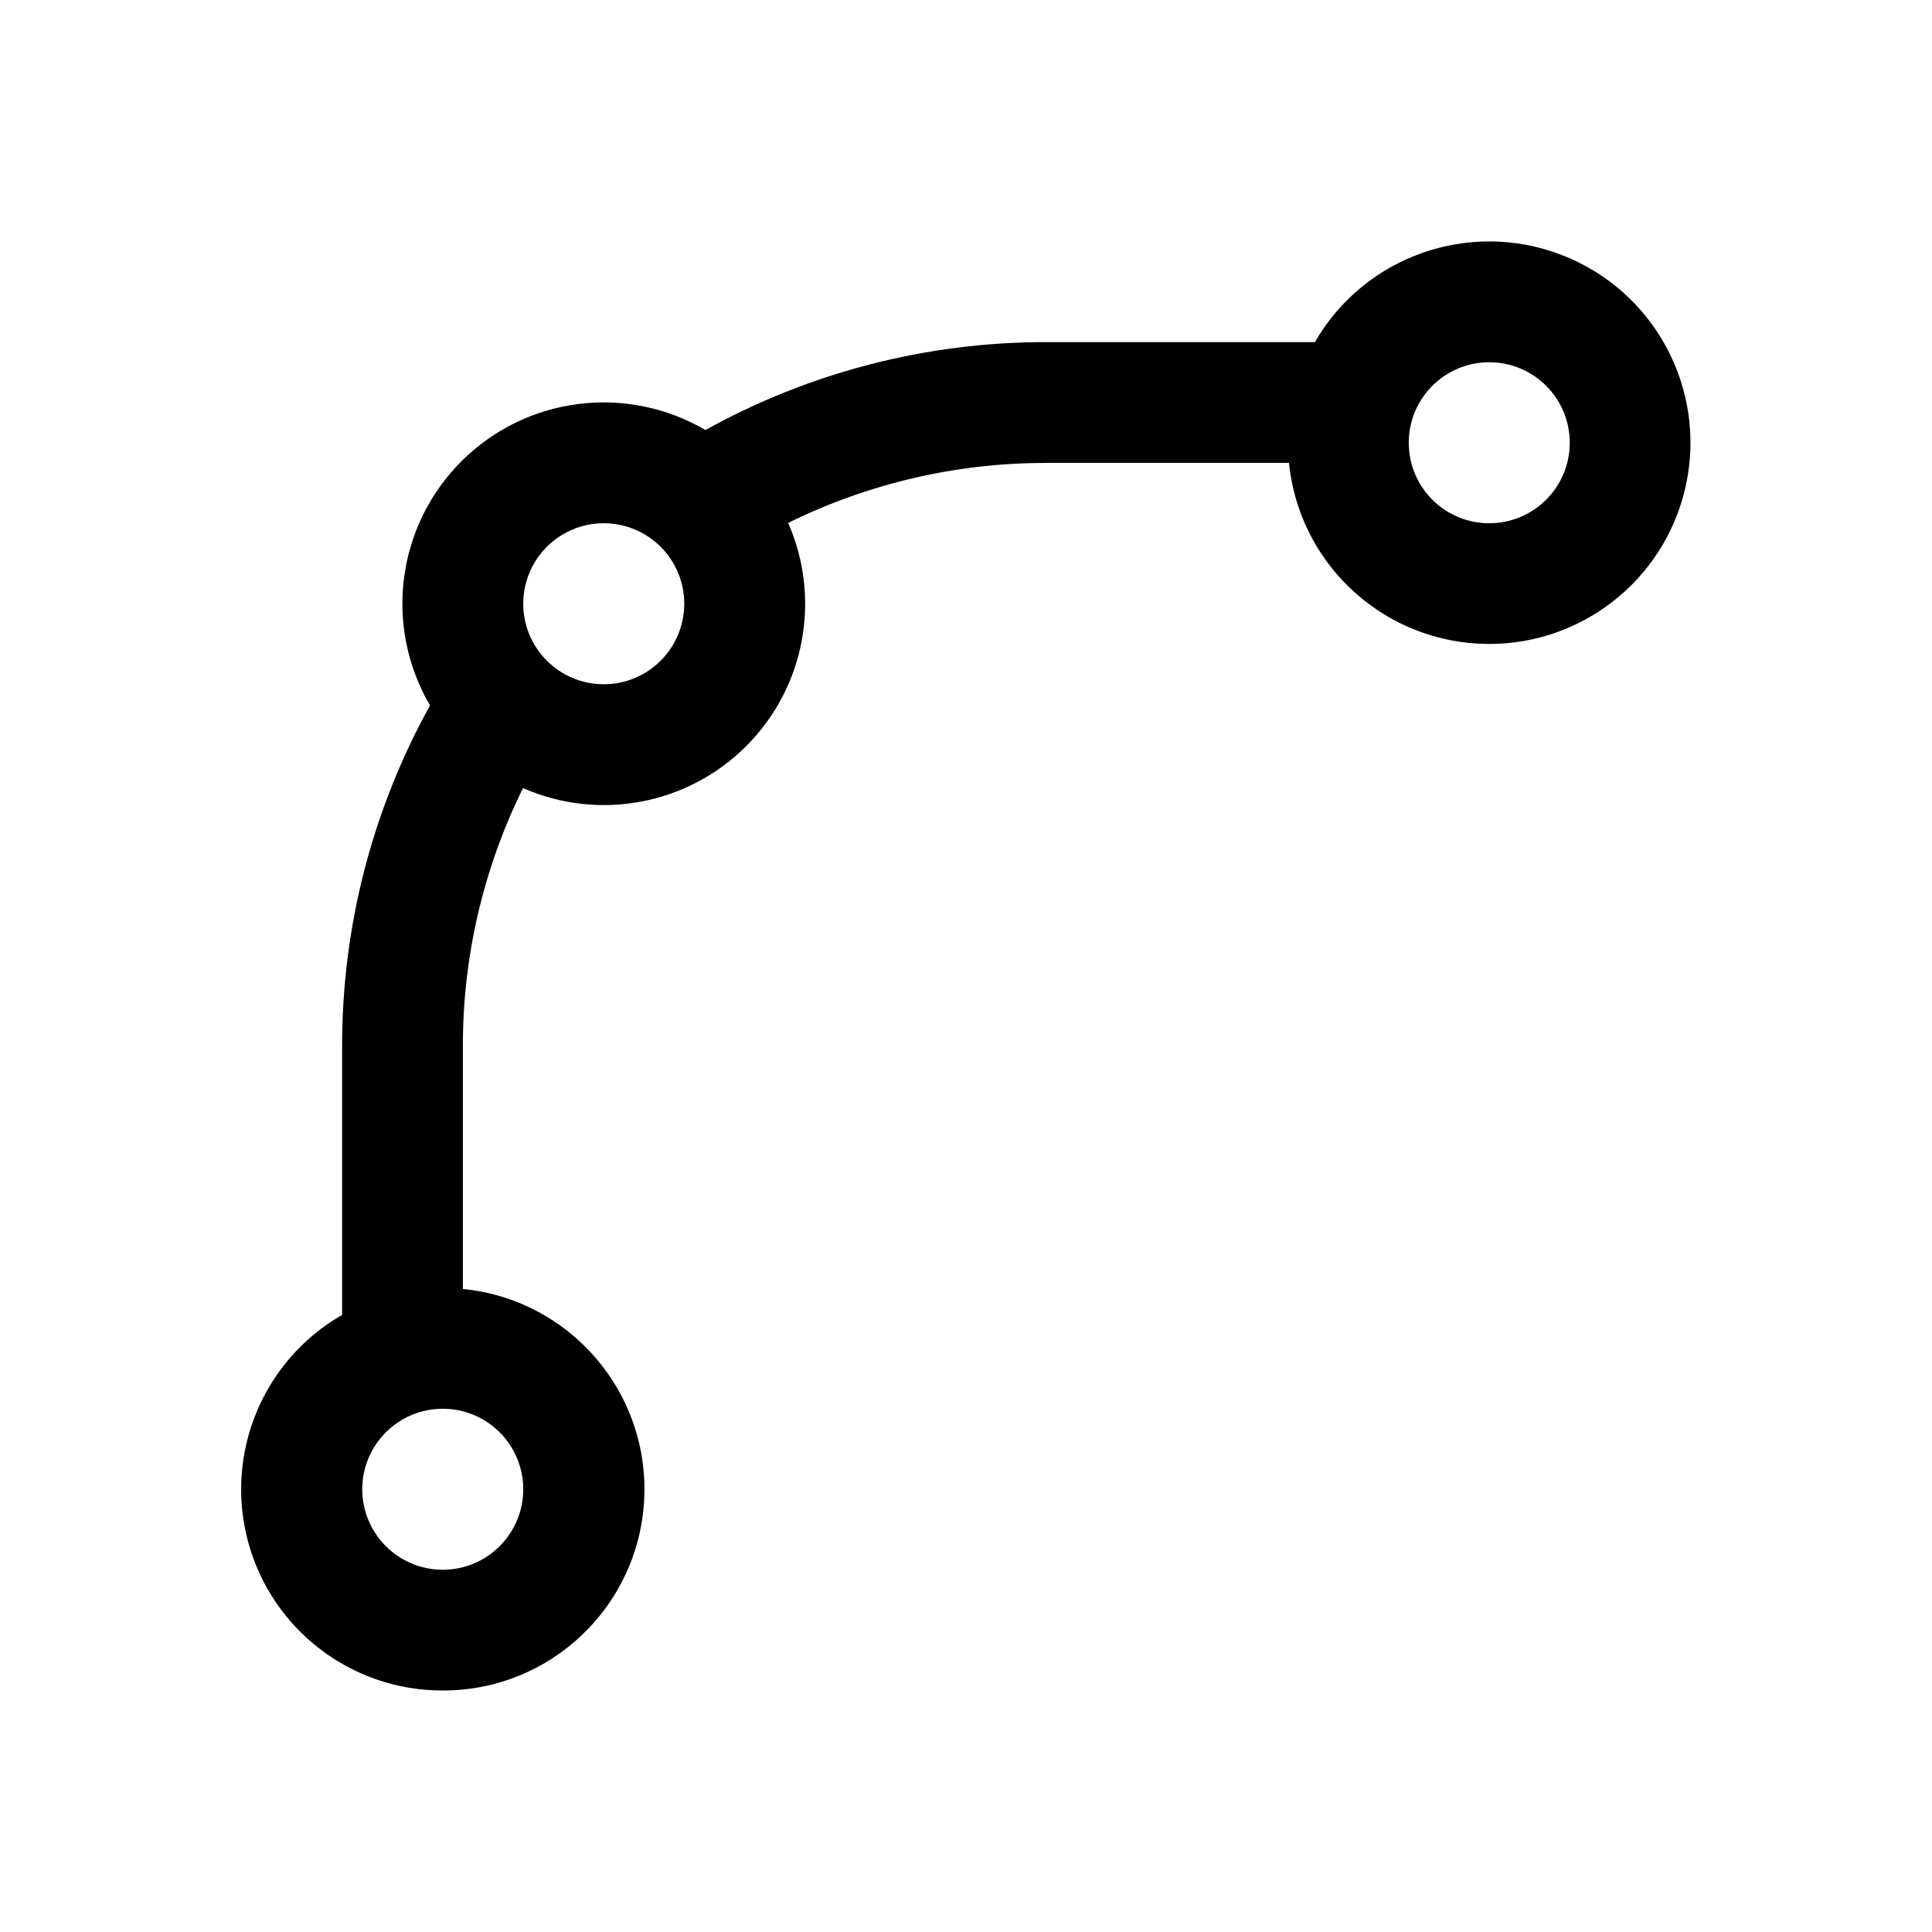
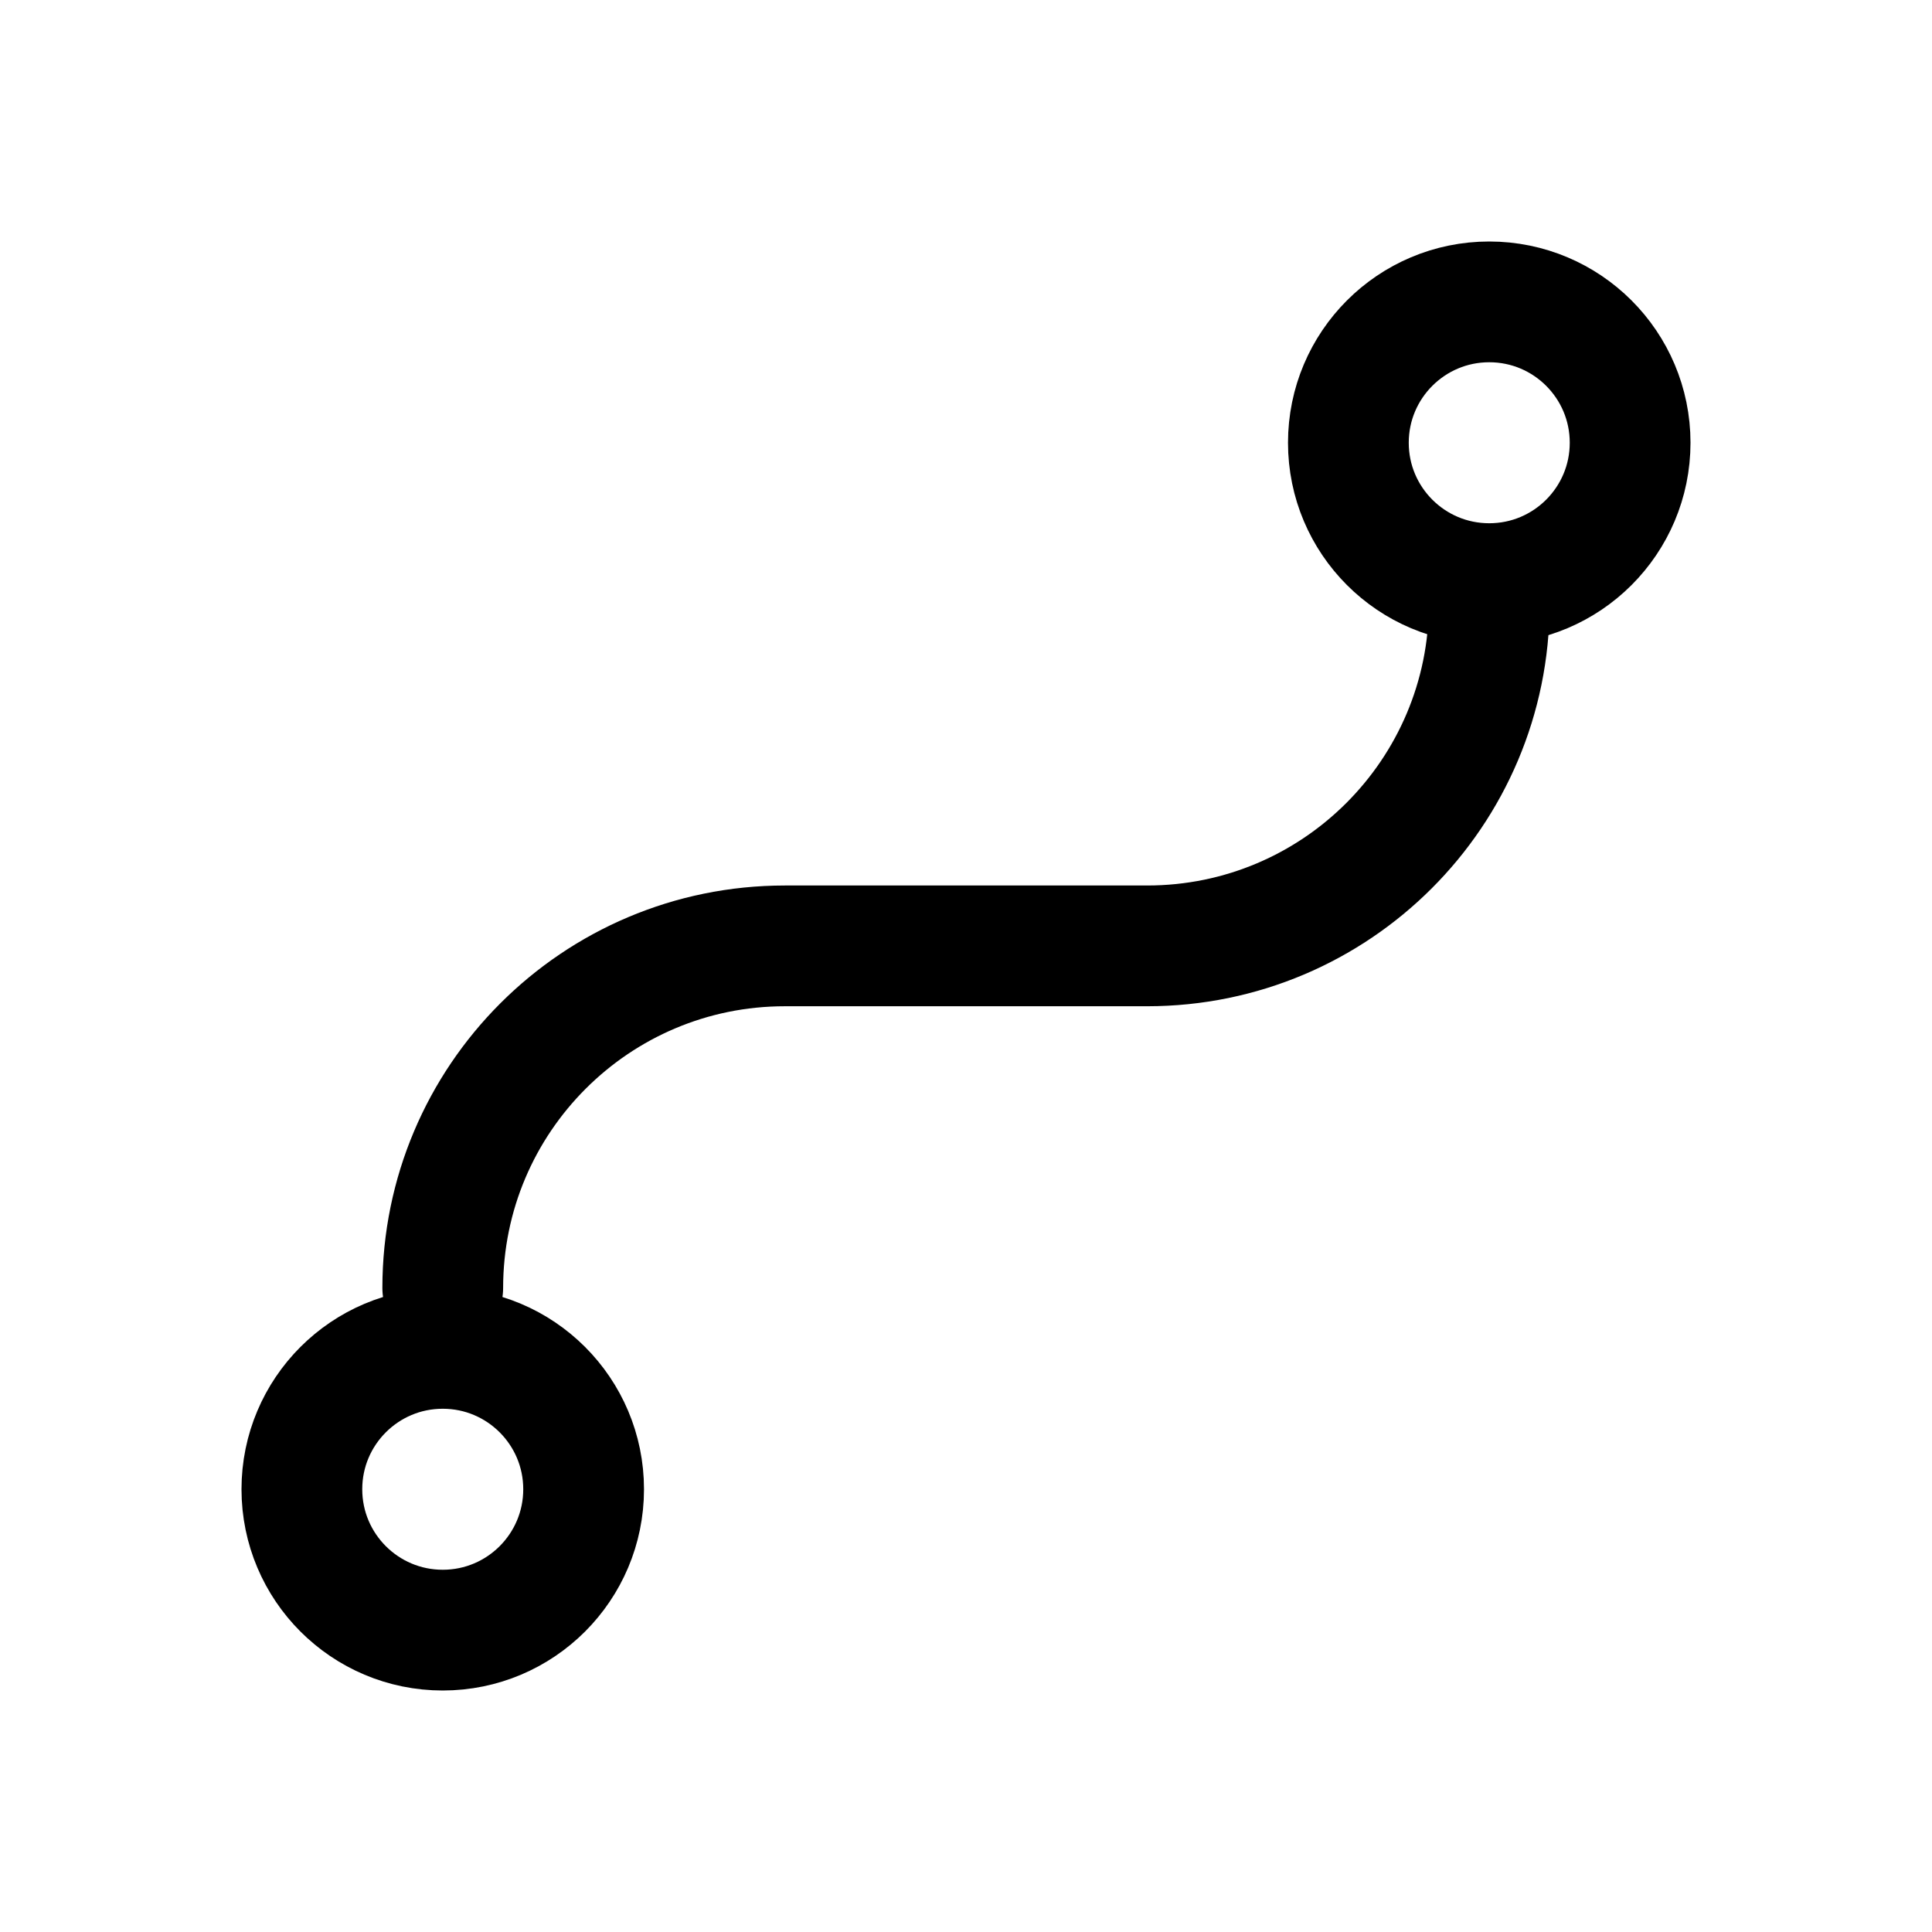
- <svg xmlns="http://www.w3.org/2000/svg" fill="none" height="24" viewBox="0 0 24 24" width="24">
-   <path clip-rule="evenodd" d="M18.5 6.5a1 1 0 1 1 0-2 1 1 0 0 1 0 2zM13 5.75h3.012a2.5 2.5 0 1 0 .322-1.5H13a8.71 8.71 0 0 0-4.237 1.092 2.5 2.5 0 0 0-3.421 3.421A8.71 8.71 0 0 0 4.25 13v3.334A2.499 2.499 0 0 0 5.5 21a2.5 2.5 0 0 0 .25-4.988V13a7.22 7.22 0 0 1 .747-3.21 2.5 2.5 0 0 0 3.294-3.294A7.22 7.22 0 0 1 13 5.751zM5.5 19.5a1 1 0 1 1 0-2 1 1 0 0 1 0 2zm2-11a1 1 0 1 1 0-2 1 1 0 0 1 0 2z" fill="currentColor" fill-rule="evenodd" />
+ <svg xmlns="http://www.w3.org/2000/svg" width="24" height="24" viewBox="0 0 24 24" fill="none">
+   <path d="M18.5 7.5v0a4.25 4.25 0 0 1-4.25 4.25h-4.5A4.25 4.25 0 0 0 5.5 16v0" stroke="currentColor" stroke-width="1.5" stroke-linecap="round" />
+   <rect x="16.75" y="3.75" width="3.5" height="3.5" rx="1.75" stroke="currentColor" stroke-width="1.5" />
+   <rect x="3.75" y="16.75" width="3.5" height="3.5" rx="1.75" stroke="currentColor" stroke-width="1.5" />
</svg>
